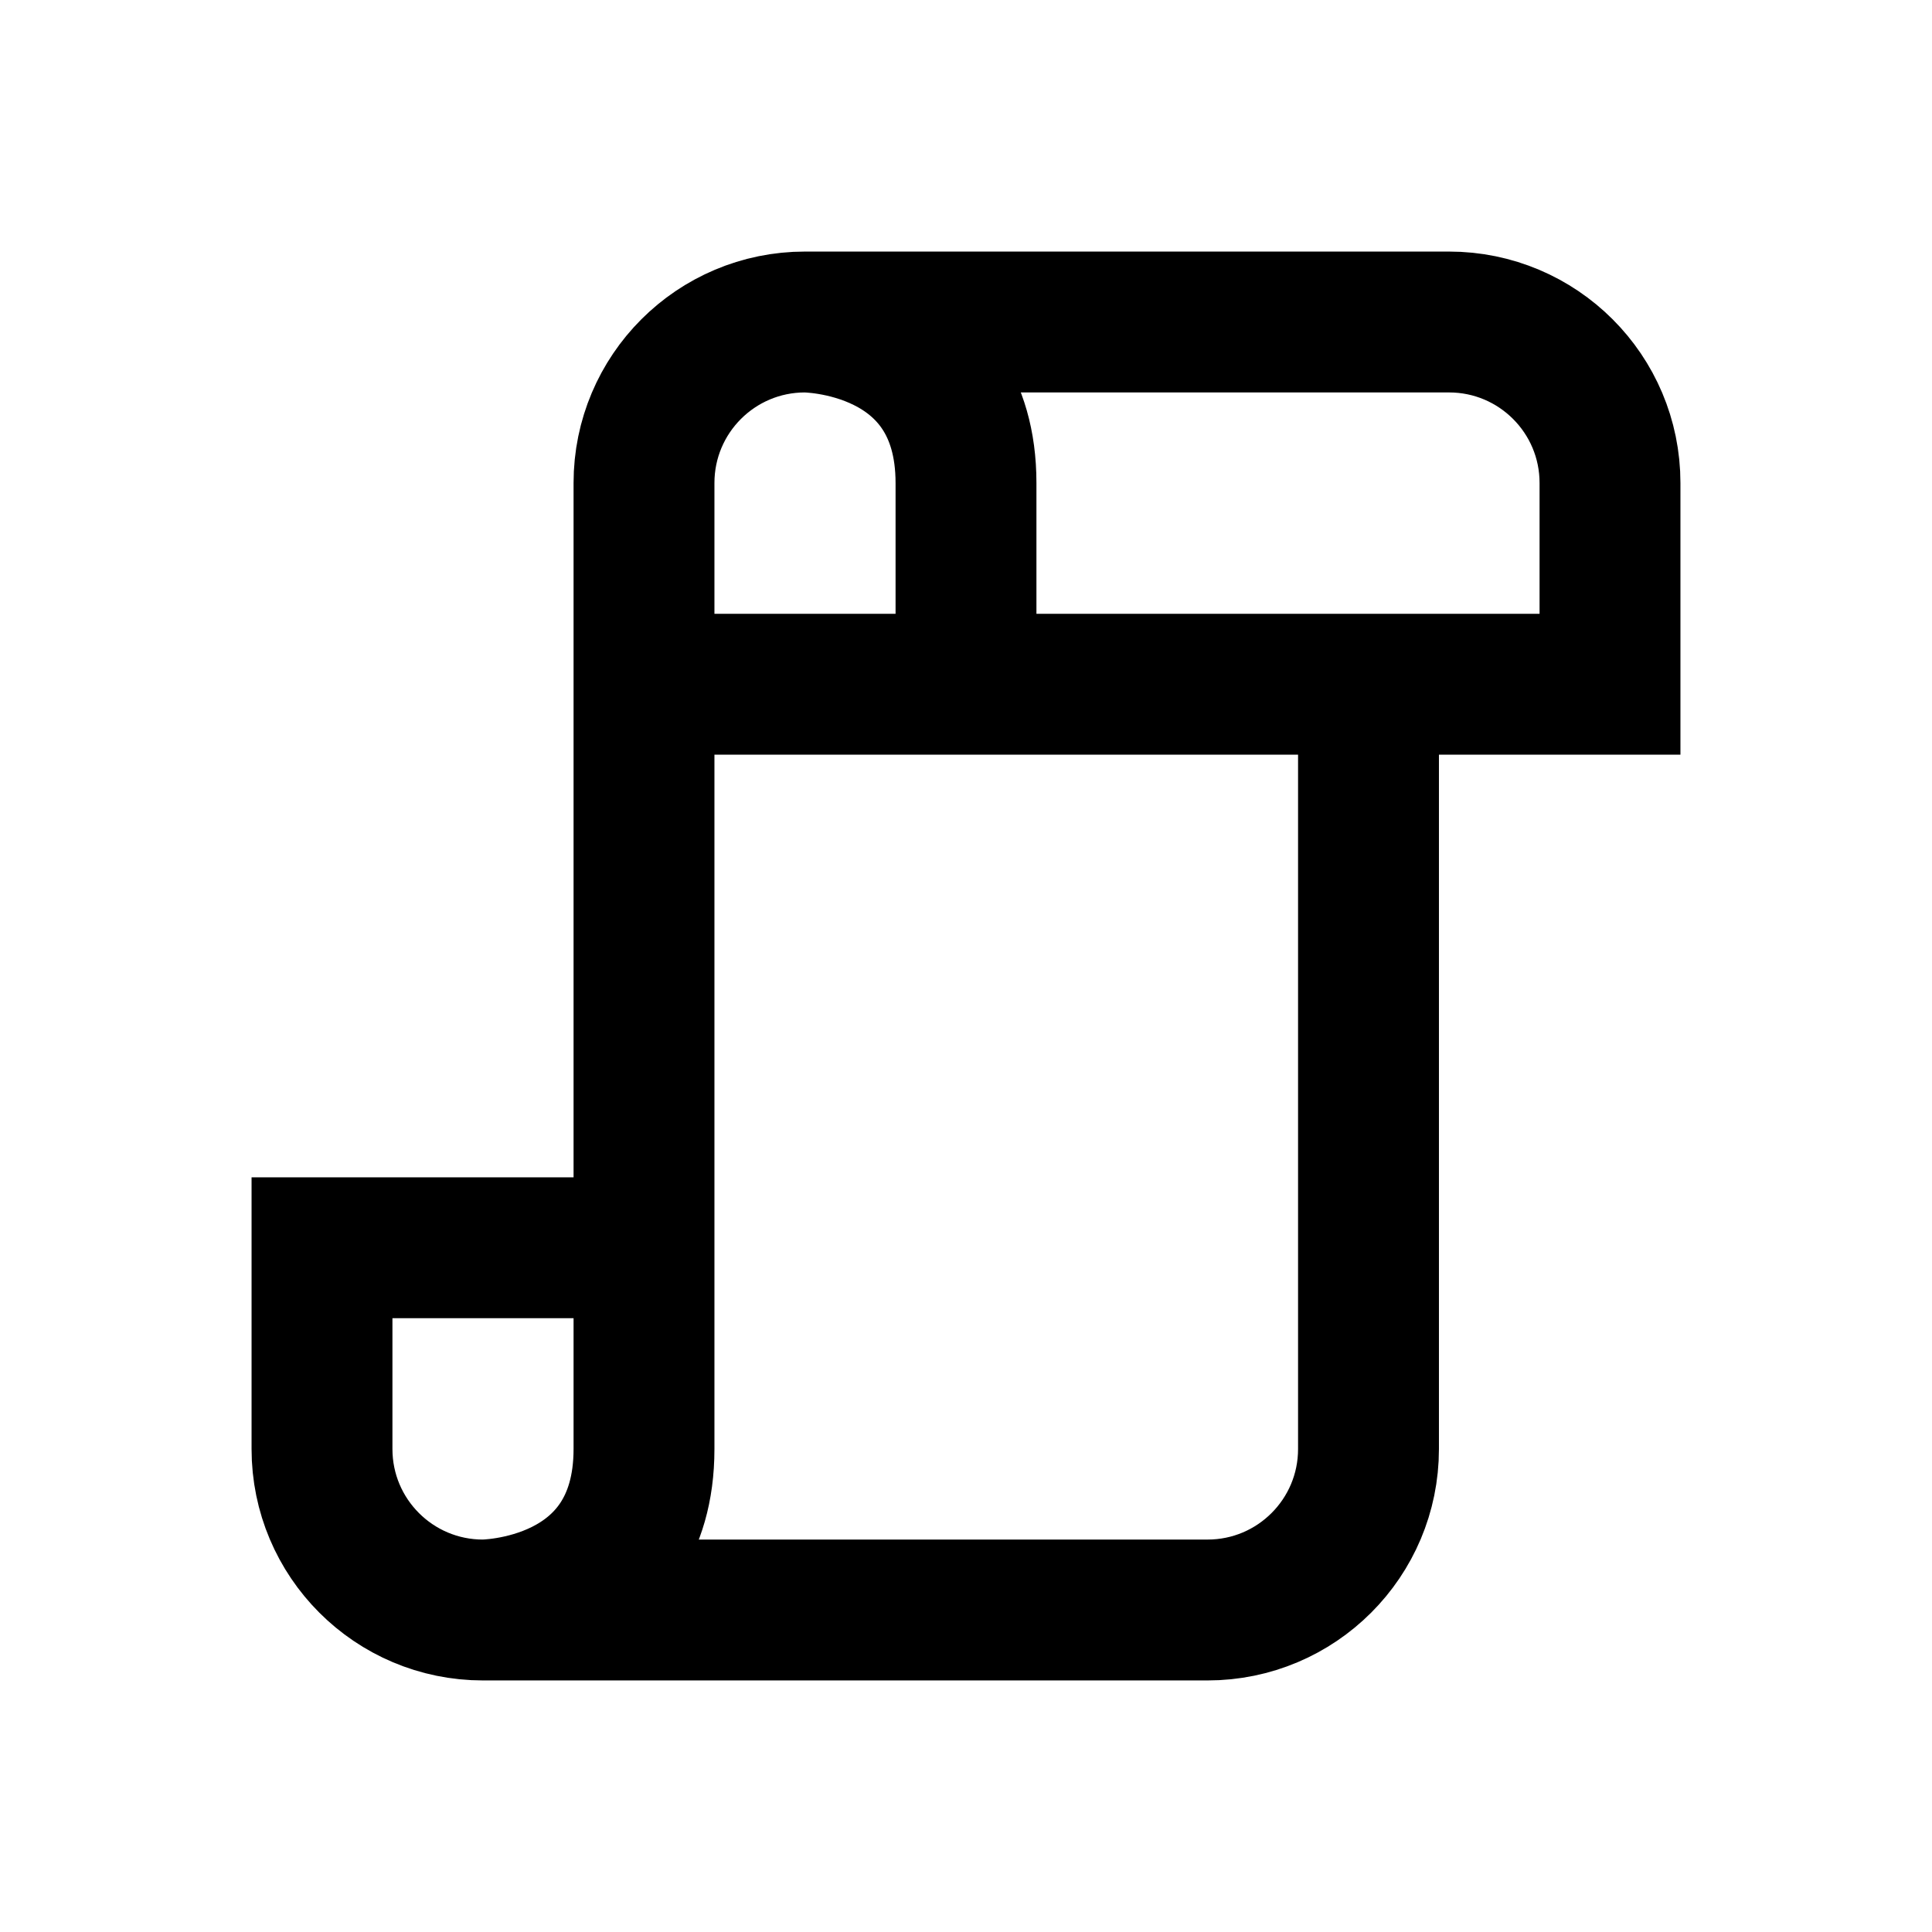
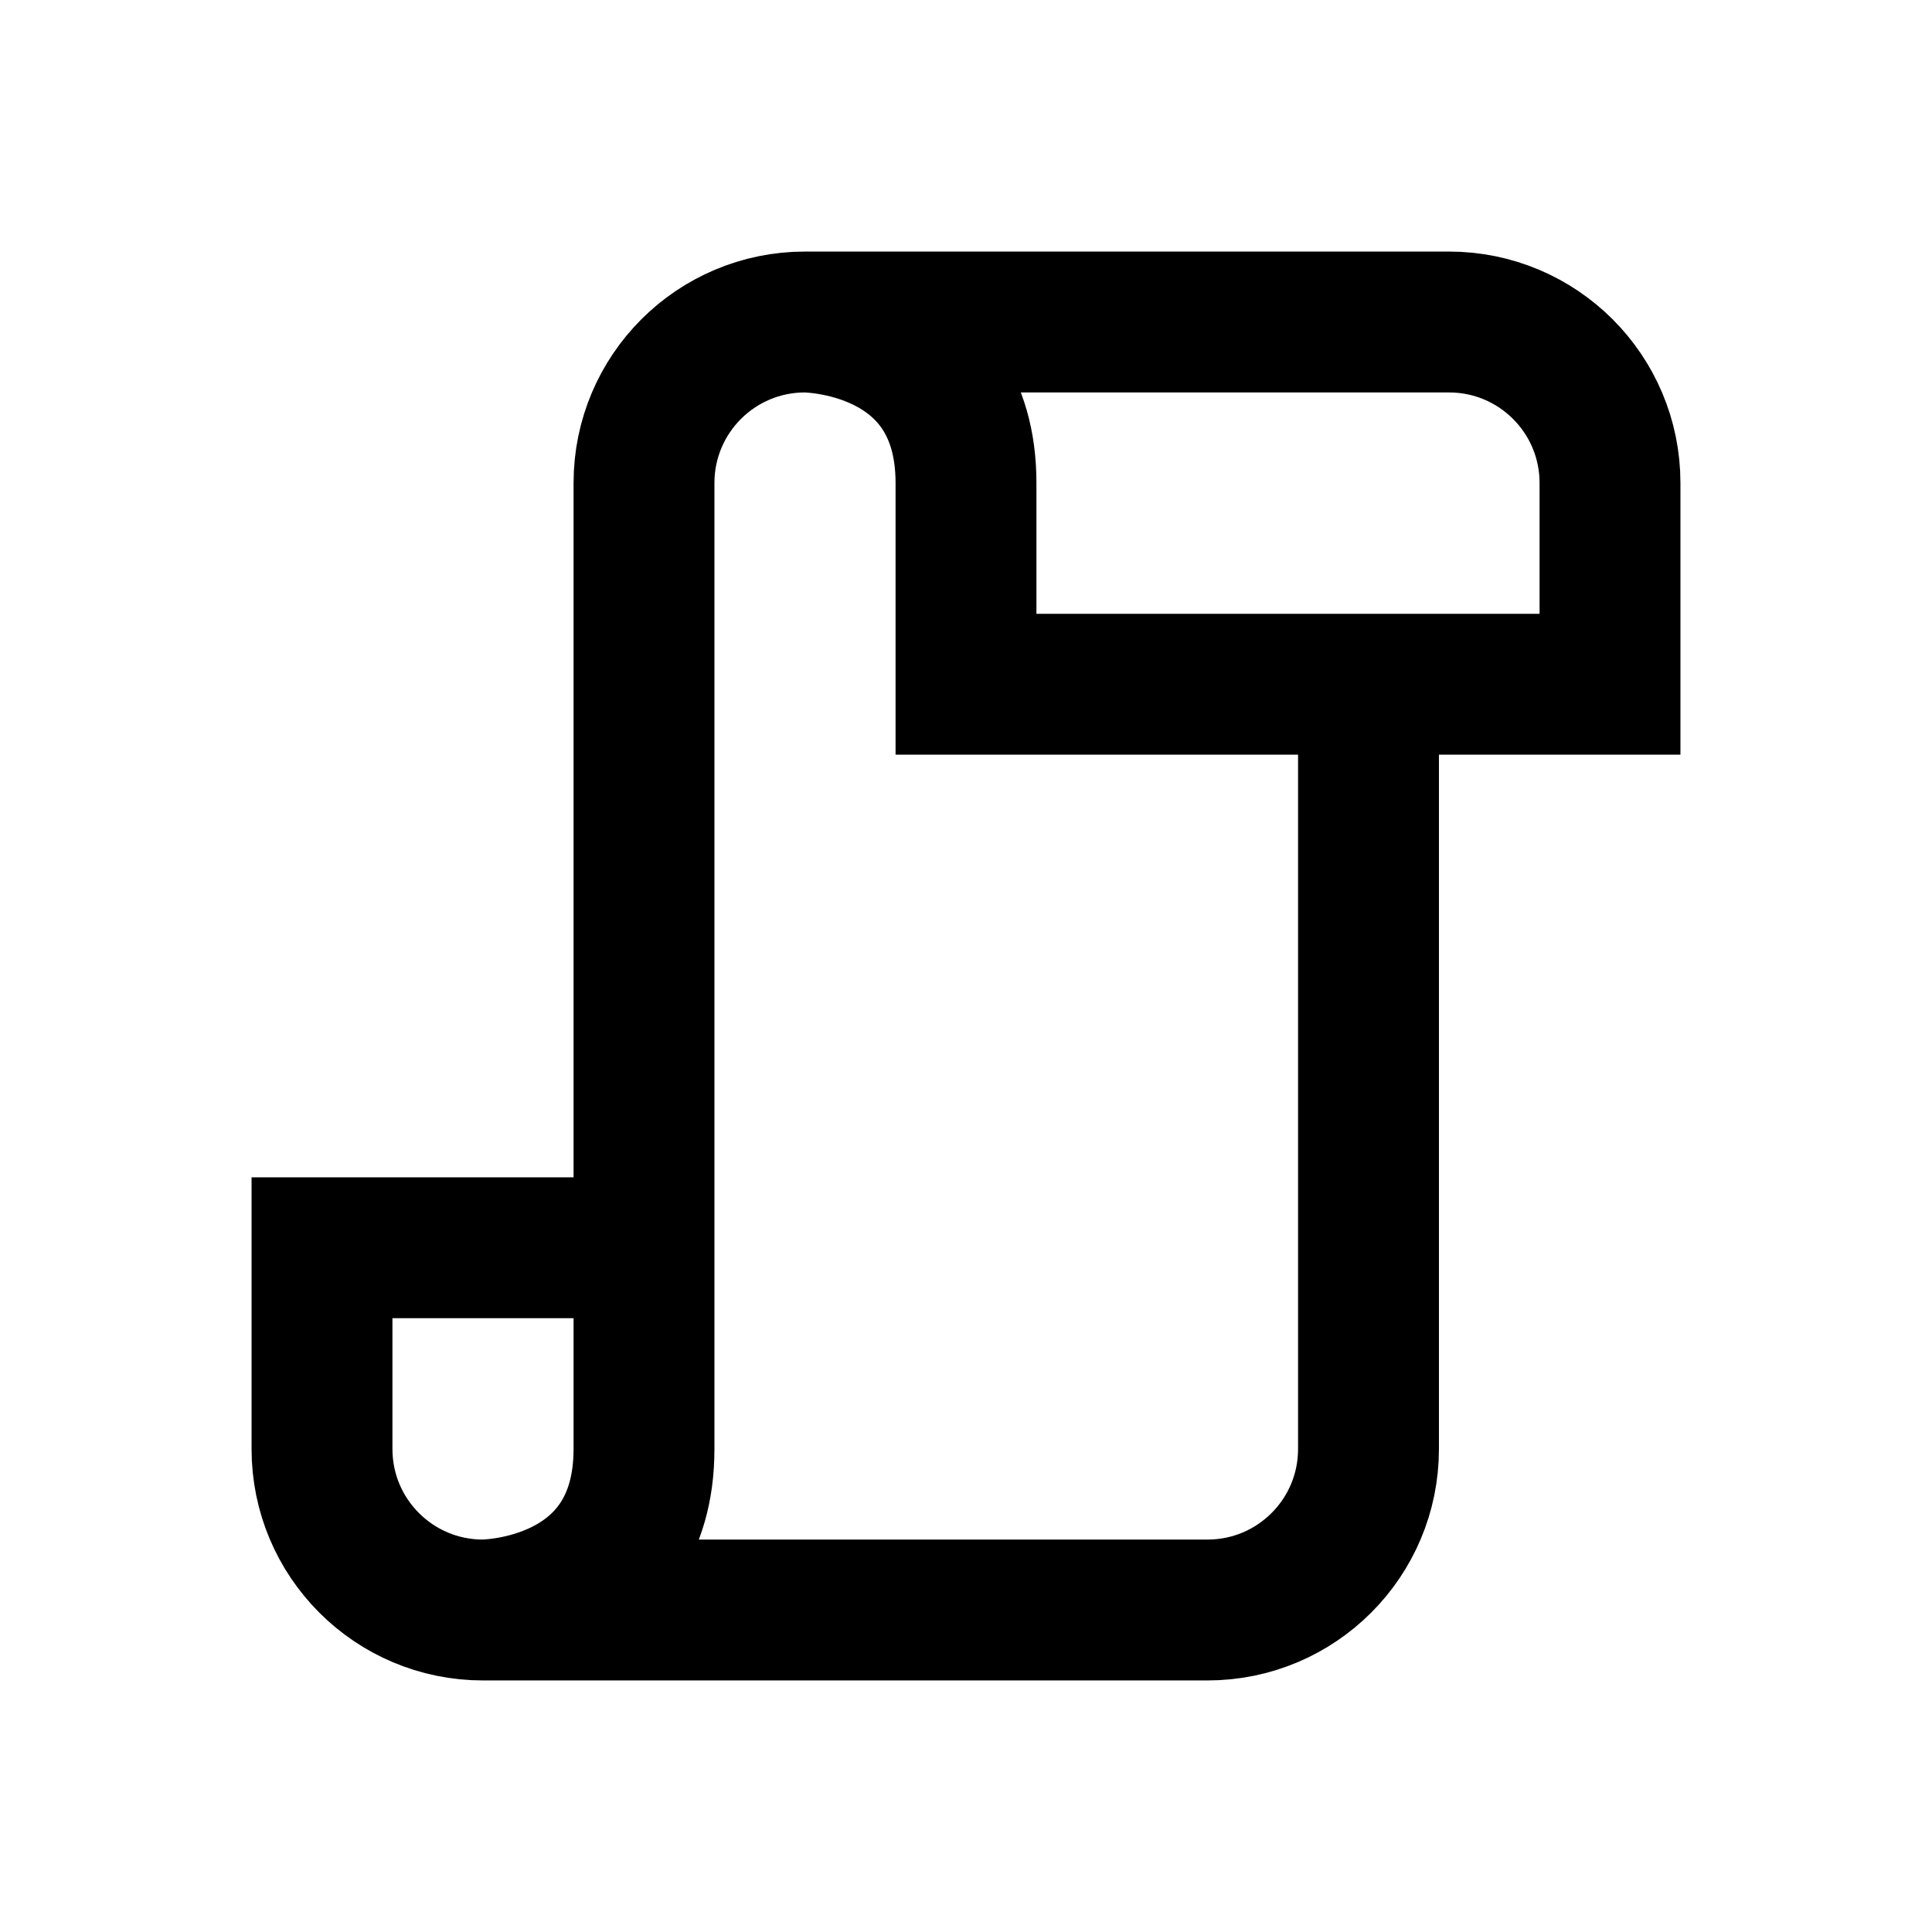
<svg xmlns="http://www.w3.org/2000/svg" viewBox="0 0 24 24" fill="none">
  <defs>
-     <clipPath id="clipPath_5">
+     <clipPath id="clipPath_17">
      <rect width="19" height="19" x="2" y="3" fill="currentColor" />
    </clipPath>
  </defs>
-   <g id="script 1" clip-path="url(#clipPath_5)" customFrame="url(#clipPath_5)">
+   <g id="script 1" clip-path="url(#clipPath_17)" customFrame="url(#clipPath_17)">
    <rect id="script 1" width="19" height="19" x="2" y="3" />
-     <path id="矢量 64" d="M8 8.5L12 8.5L17 8.5L20 8.5L20 6C20 4.895 19.105 4 18 4L10 4C8.895 4 8 4.895 8 6L8 8.5L8 15.5C8 15.5 8 17 8 18C8 20 6 20 6 20M8 15.5L4 15.5L4 18C4 19.105 4.895 20 6 20L15 20C16.105 20 17 19.105 17 18L17 8.5M10 4C10 4 12 4 12 6C12 7.5 12 8.5 12 8.5" stroke="currentColor" stroke-width="1.75" />
+     <path id="矢量 64" d="M10 4C10 4 12 4 12 6C12 7.5 12 8.5 12 8.5L17 8.5L20 8.5L20 6C20 4.895 19.105 4 18 4L10 4C8.895 4 8 4.895 8 6L8 8.5L8 15.5C8 15.5 8 17 8 18C8 20 6 20 6 20M8 15.5L4 15.5L4 18C4 19.105 4.895 20 6 20L15 20C16.105 20 17 19.105 17 18L17 8.5" stroke="currentColor" stroke-width="1.75" />
  </g>
</svg>
